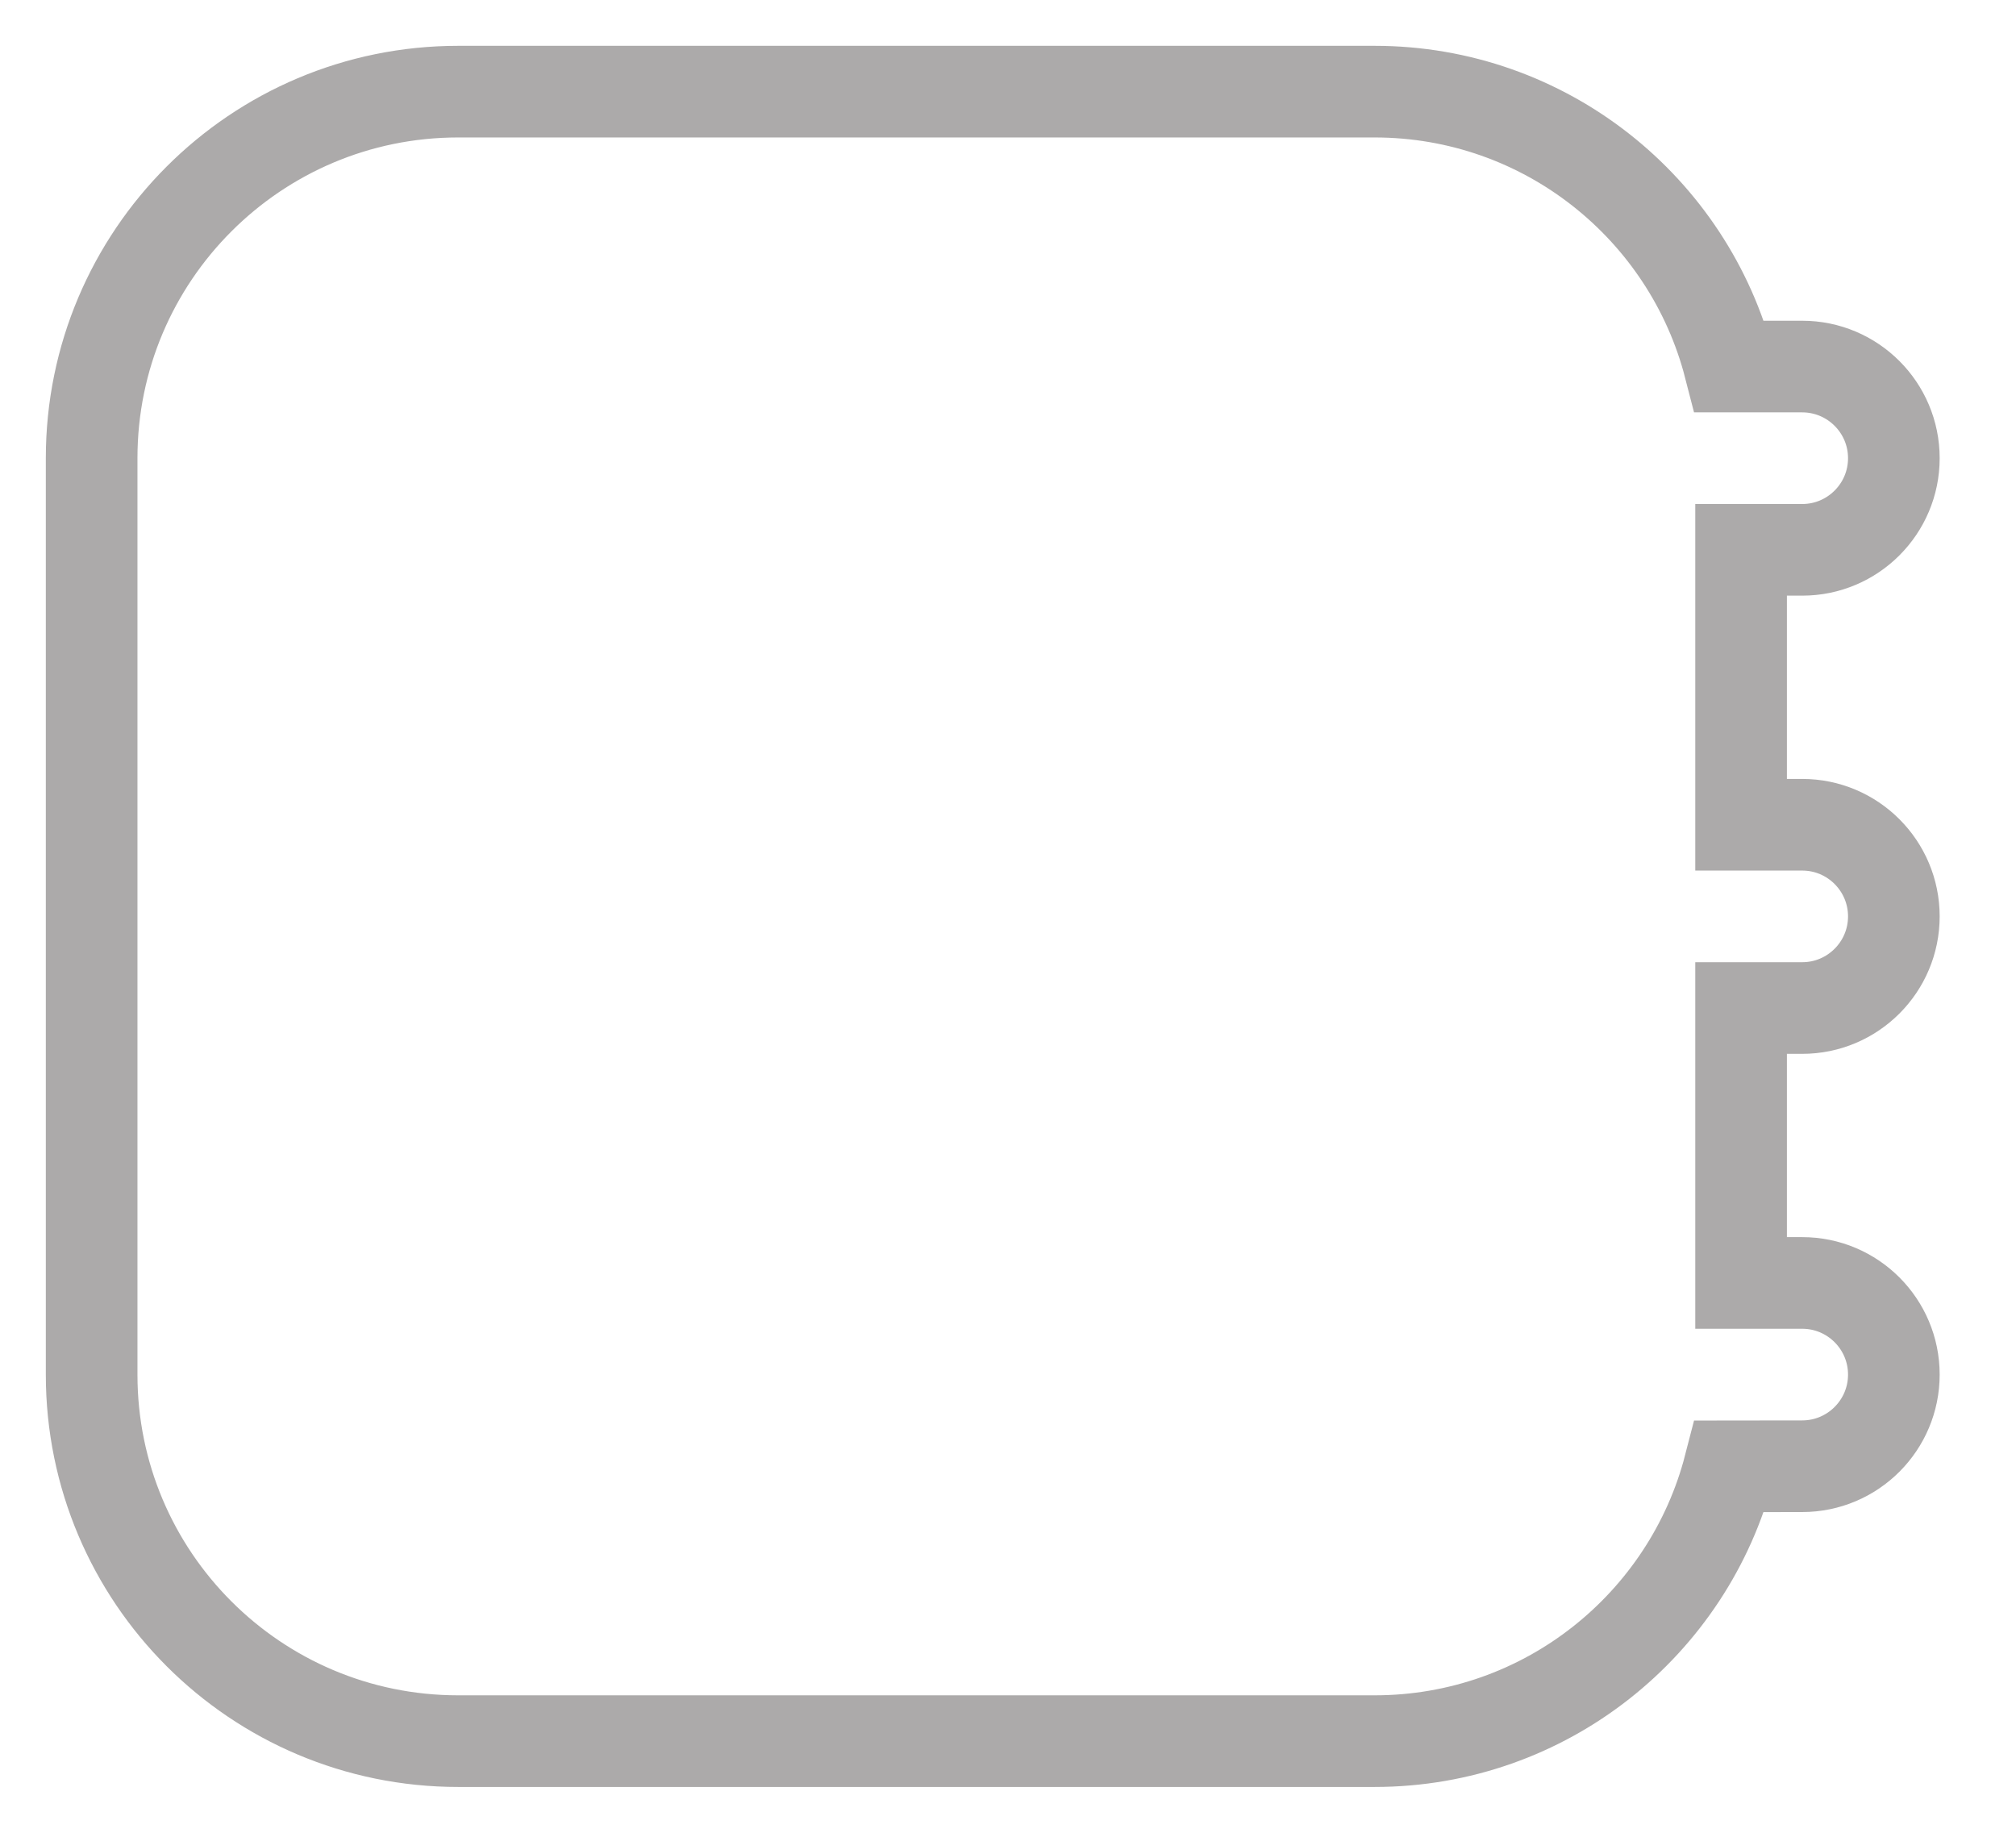
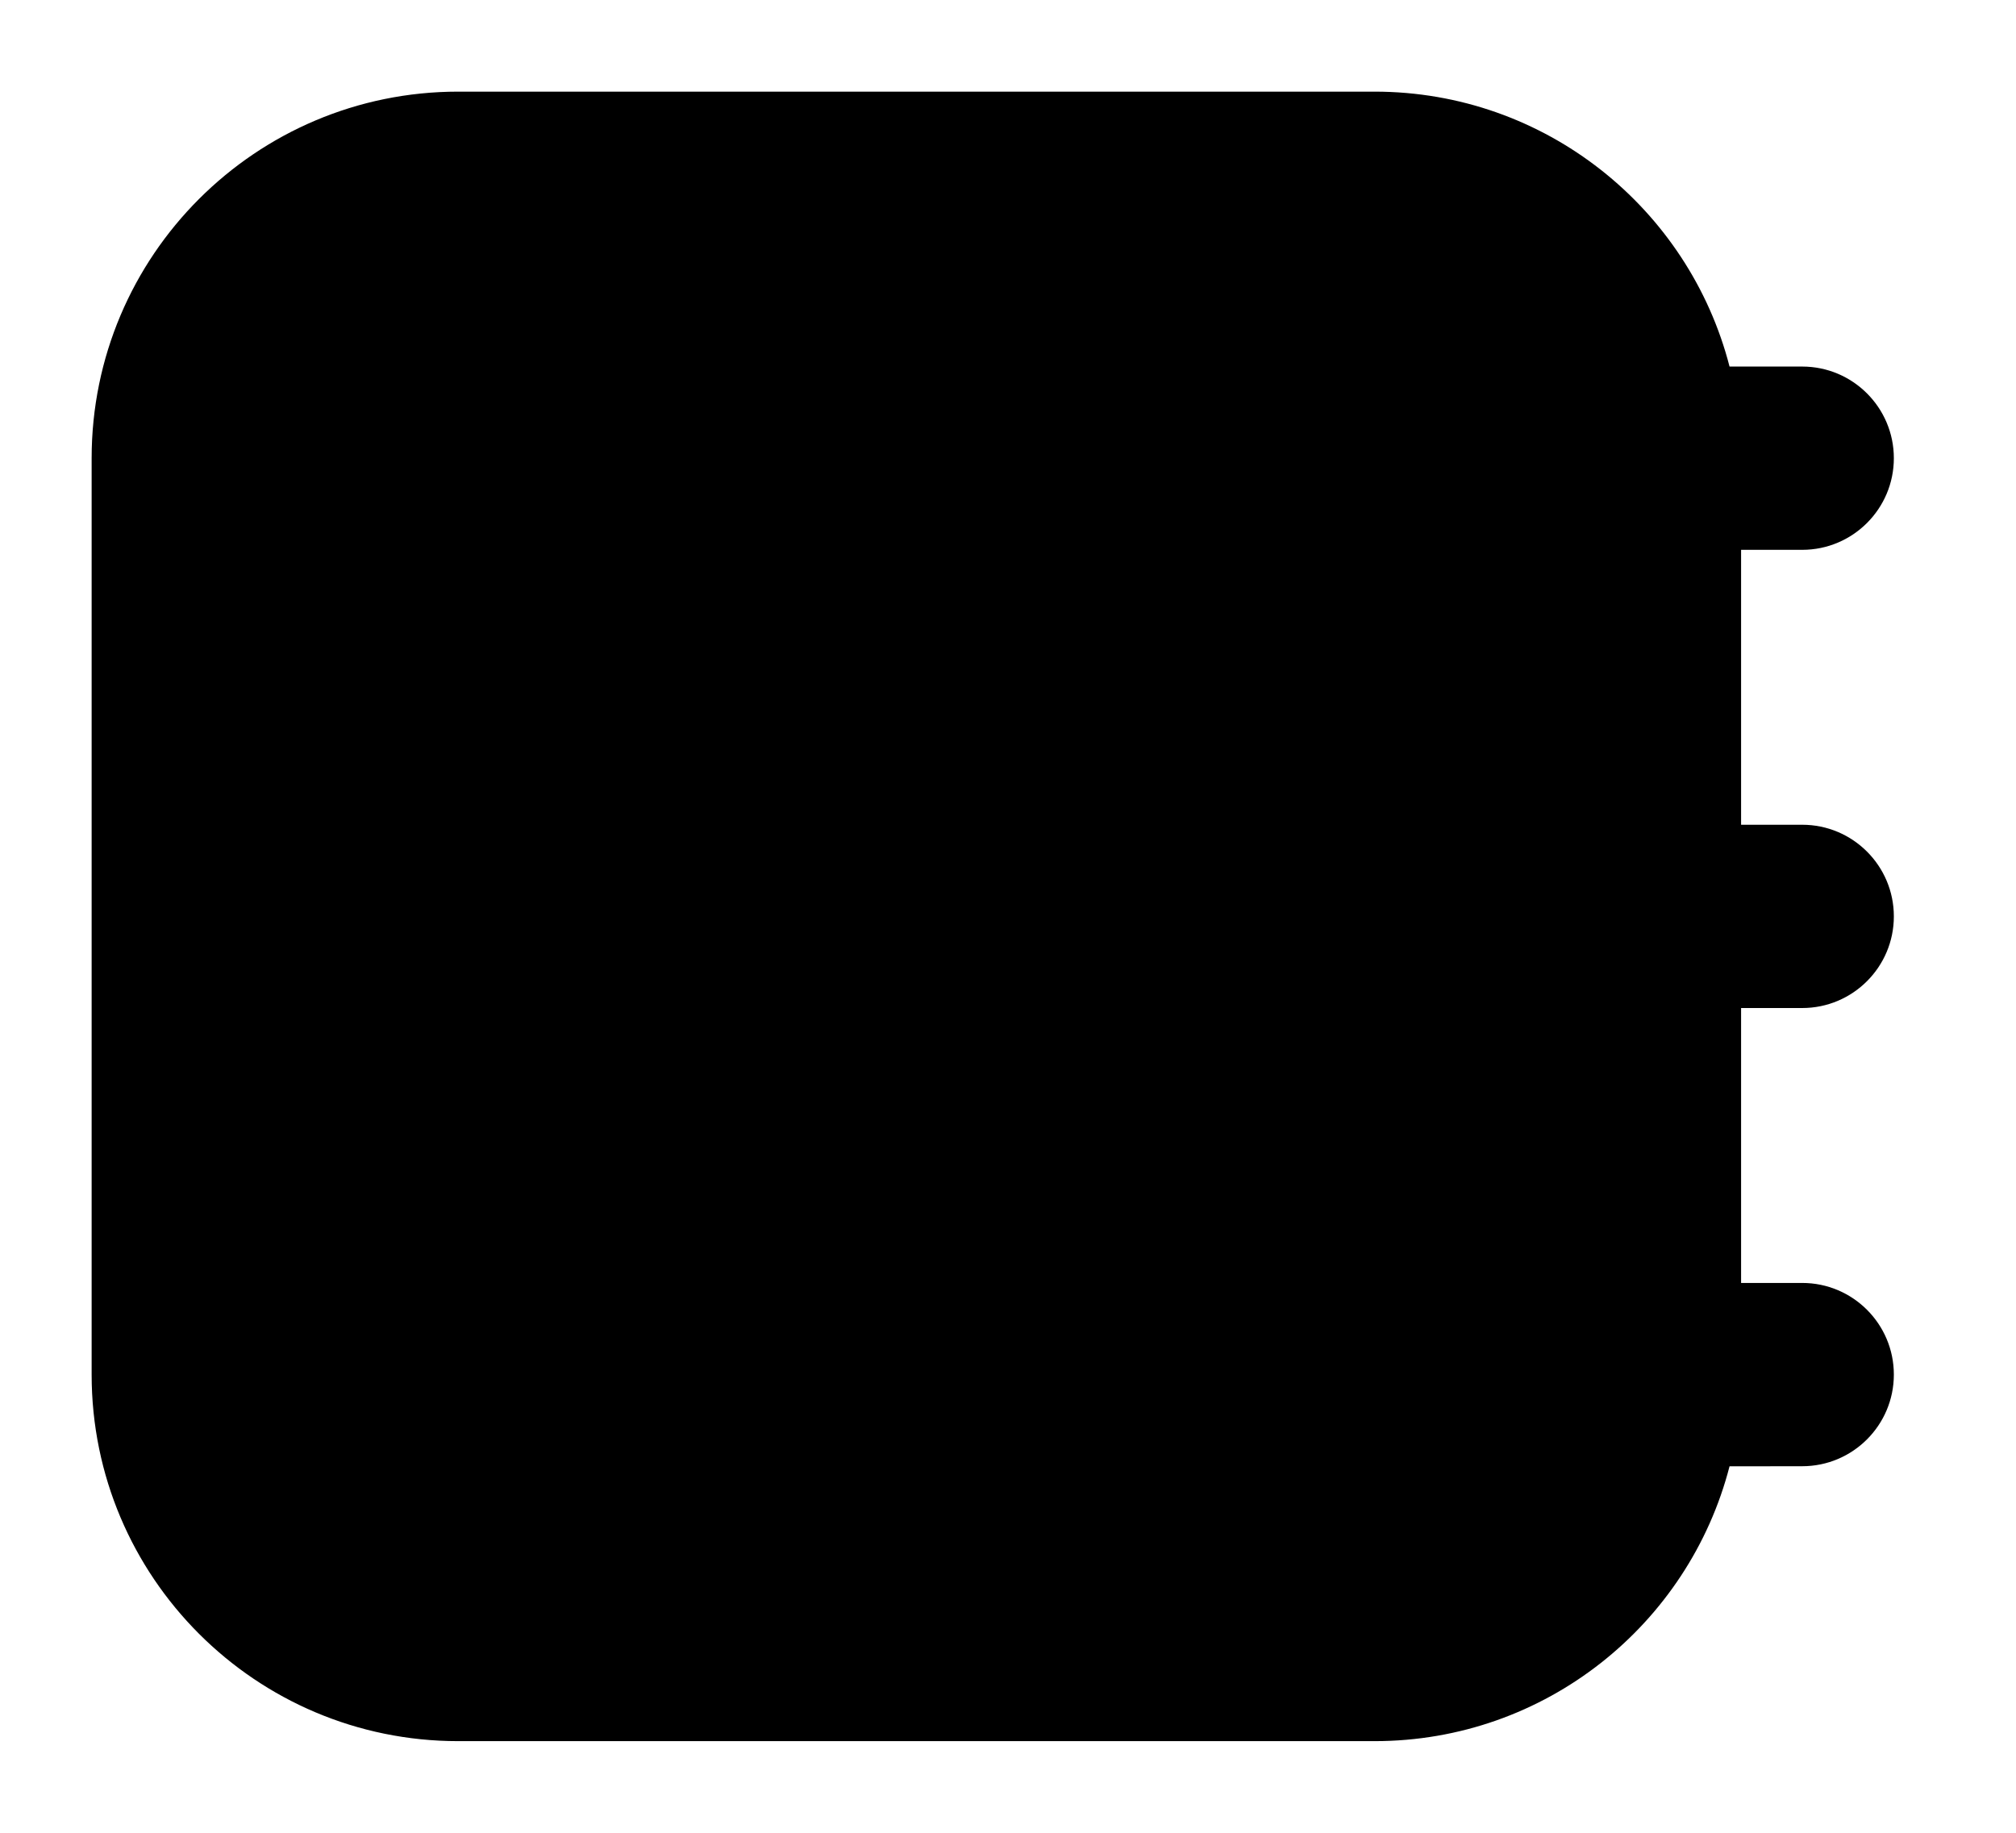
<svg xmlns="http://www.w3.org/2000/svg" width="22px" height="20px" viewBox="0 0 22 20" version="1.1">
-   <g id="Page-1" stroke="none" stroke-width="1" fill="none" fill-rule="evenodd">
+   <g id="Page-1" stroke="nonzero" stroke-width="1" fill="nonzero" fill-rule="evenodd">
    <g id="New-Home-page-Copy-9" transform="translate(-1255, -699)" fill-rule="nonzero">
      <g id="Group-65" transform="translate(1256, 700)">
-         <path d="M14,0 C15.864,-3.42397855e-16 17.43,1.275 17.874,3 L18.667,3 C19.219,3 19.667,3.448 19.667,4 C19.667,4.552 19.219,5 18.667,5 L18,5 L18,8 L18.667,8 C19.219,8 19.667,8.448 19.667,9 C19.667,9.552 19.219,10 18.667,10 L18,10 L18,13 L18.667,13 C19.219,13 19.667,13.448 19.667,14 C19.667,14.552 19.219,15 18.667,15 L17.874,15.001 C17.429,16.726 15.864,18 14,18 L4,18 C1.791,18 2.705415e-16,16.209 0,14 L0,4 C-2.705415e-16,1.791 1.791,4.05812251e-16 4,0 L14,0 Z" id="Combined-Shape" stroke="#ACAAAA" />
-         <circle id="Oval" fill="none" cx="8.667" cy="6" r="2.333" />
-         <path d="M4.496,11.189 C4.293,10.138 5.62,9.08 6.719,9.188 C7.819,9.296 7.657,9.426 8.394,9.426 C8.885,9.426 9.498,9.347 10.233,9.188 C11.997,9.188 12.822,9.855 12.705,11.189 C12.617,12.209 10.732,13.847 8.587,13.847 C6.05,13.847 4.699,12.239 4.496,11.189 Z" id="Path" fill="none" />
+         <path d="M14,0 C15.864,-3.42397855e-16 17.43,1.275 17.874,3 L18.667,3 C19.219,3 19.667,3.448 19.667,4 C19.667,4.552 19.219,5 18.667,5 L18,5 L18,8 L18.667,8 C19.219,8 19.667,8.448 19.667,9 C19.667,9.552 19.219,10 18.667,10 L18,10 L18,13 L18.667,13 C19.219,13 19.667,13.448 19.667,14 C19.667,14.552 19.219,15 18.667,15 L17.874,15.001 C17.429,16.726 15.864,18 14,18 L4,18 C1.791,18 2.705415e-16,16.209 0,14 L0,4 C-2.705415e-16,1.791 1.791,4.05812251e-16 4,0 L14,0 Z" id="Combined-Shape" stroke="nonzero" />
+         <circle id="Oval" fill="nonzero" cx="8.667" cy="6" r="2.333" />
+         <path d="M4.496,11.189 C4.293,10.138 5.62,9.08 6.719,9.188 C7.819,9.296 7.657,9.426 8.394,9.426 C8.885,9.426 9.498,9.347 10.233,9.188 C11.997,9.188 12.822,9.855 12.705,11.189 C12.617,12.209 10.732,13.847 8.587,13.847 C6.05,13.847 4.699,12.239 4.496,11.189 Z" id="Path" fill="nonzero" />
      </g>
    </g>
  </g>
</svg>
